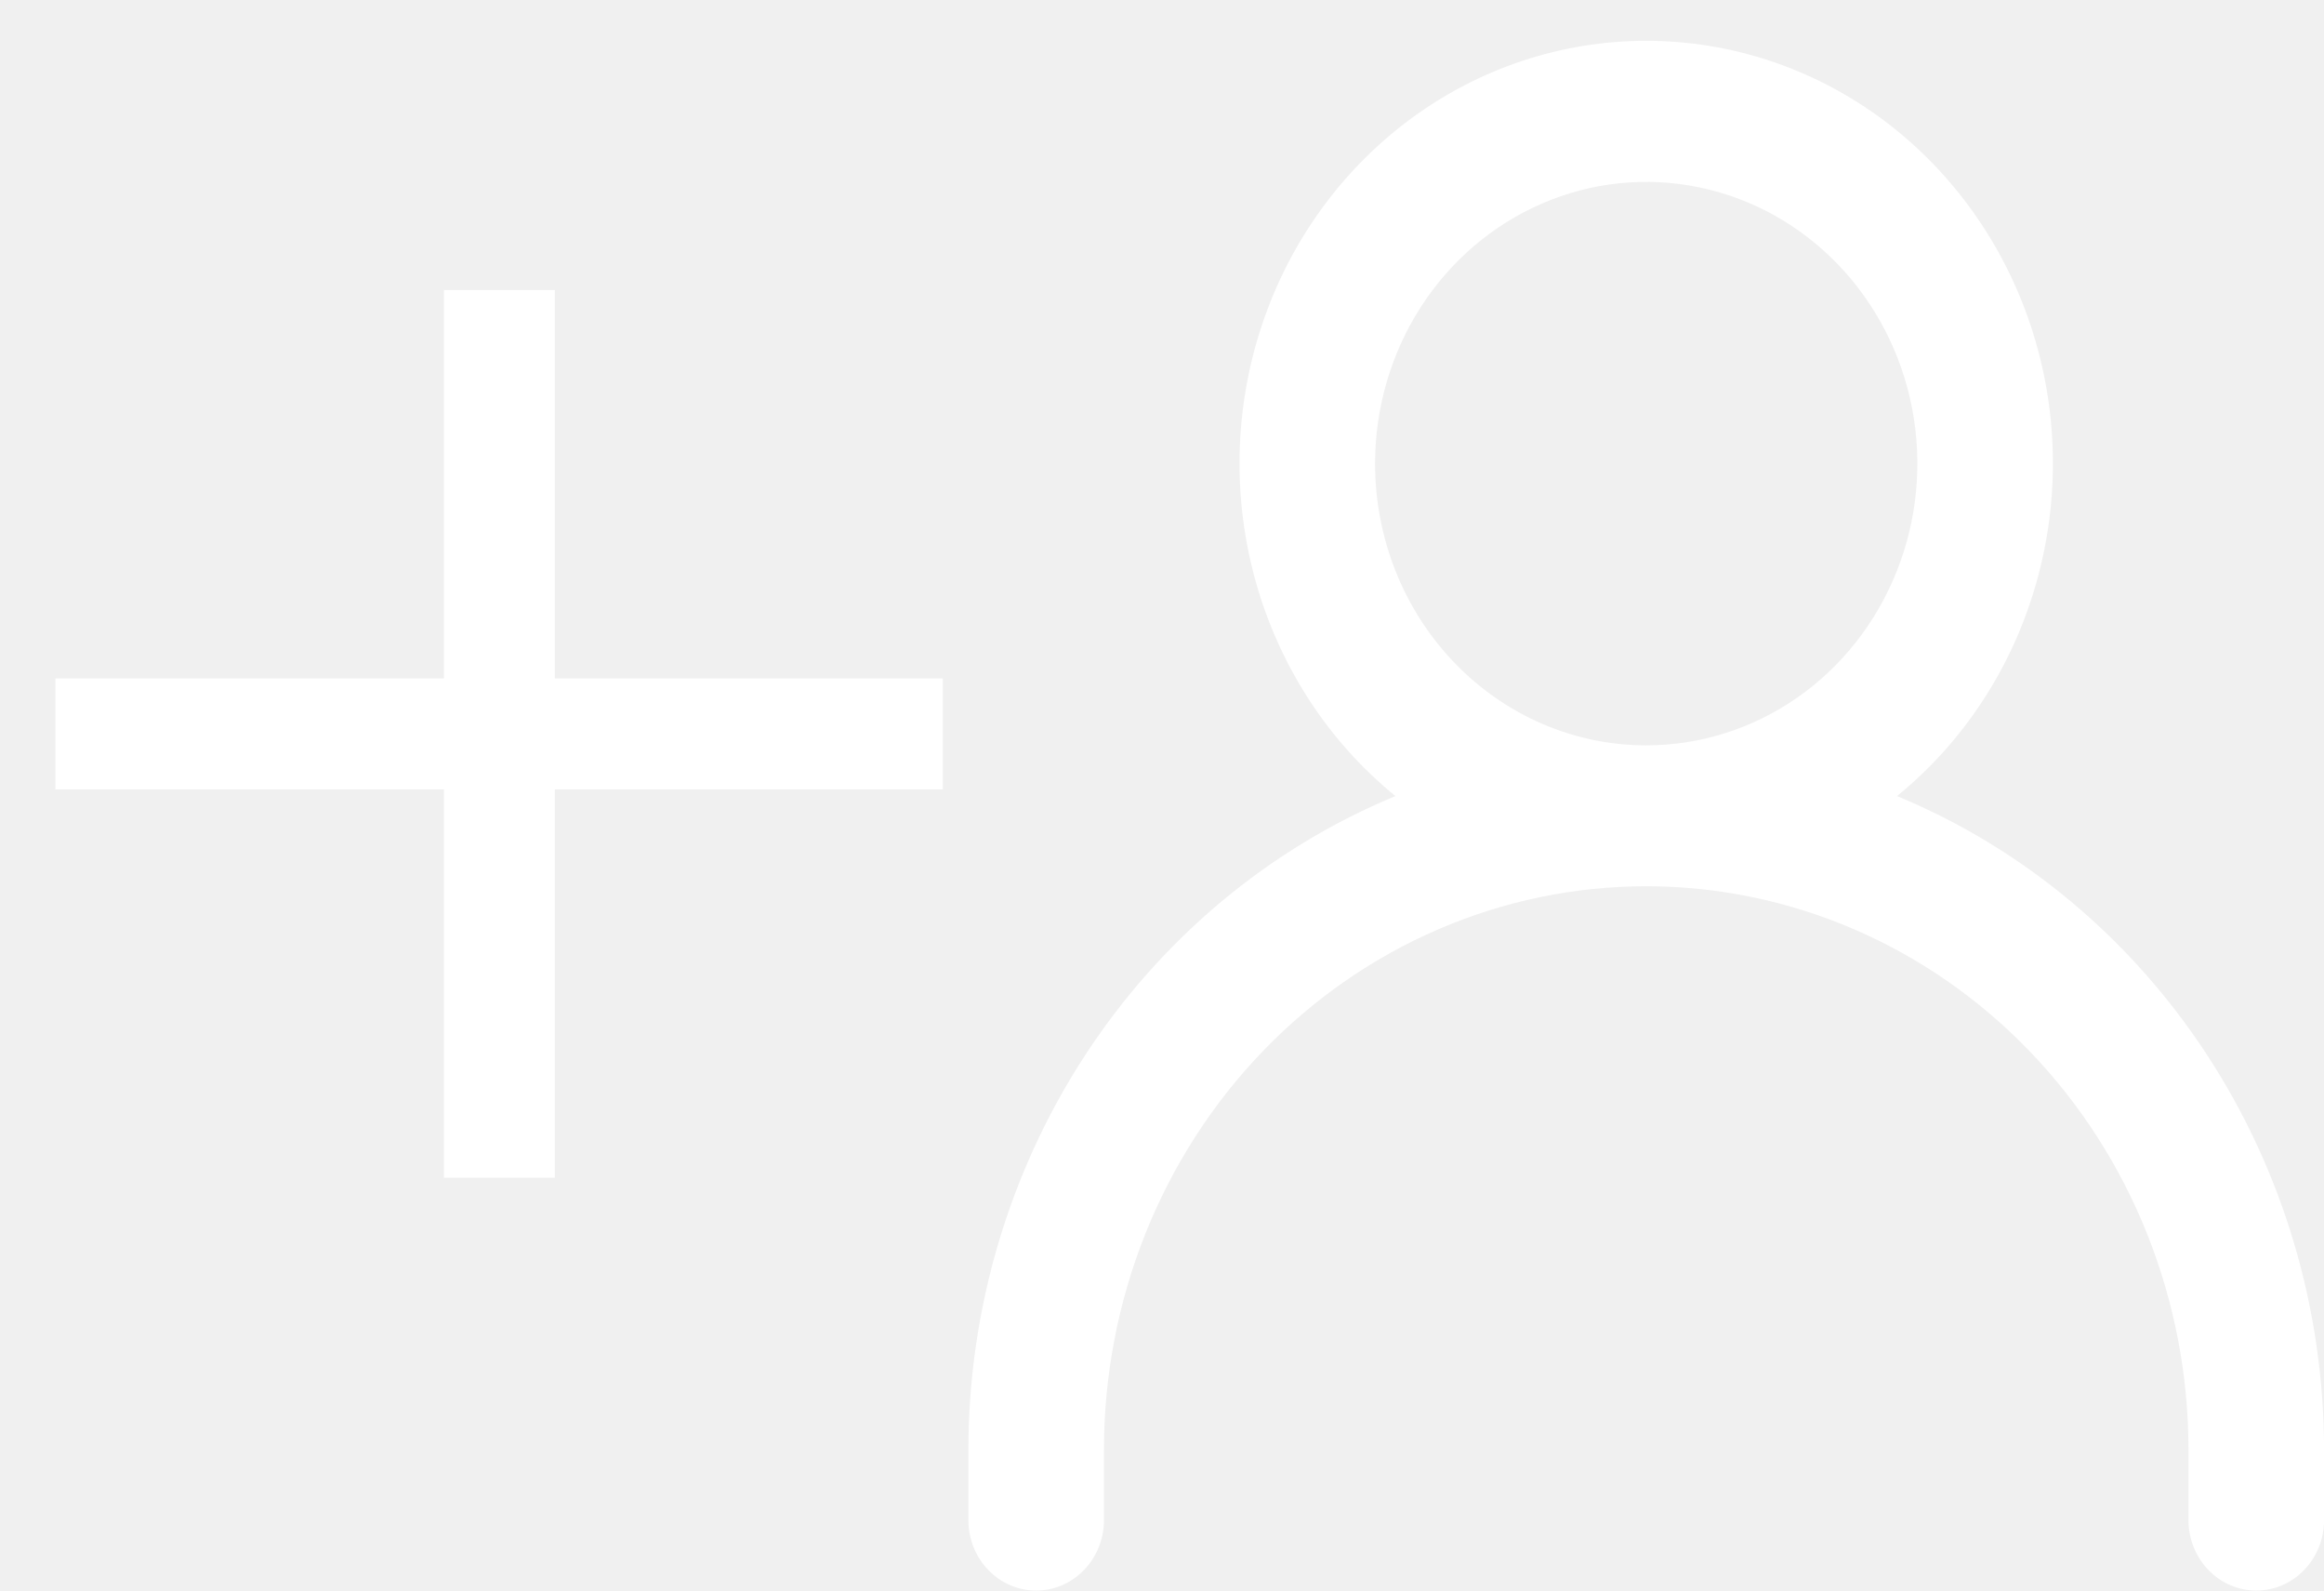
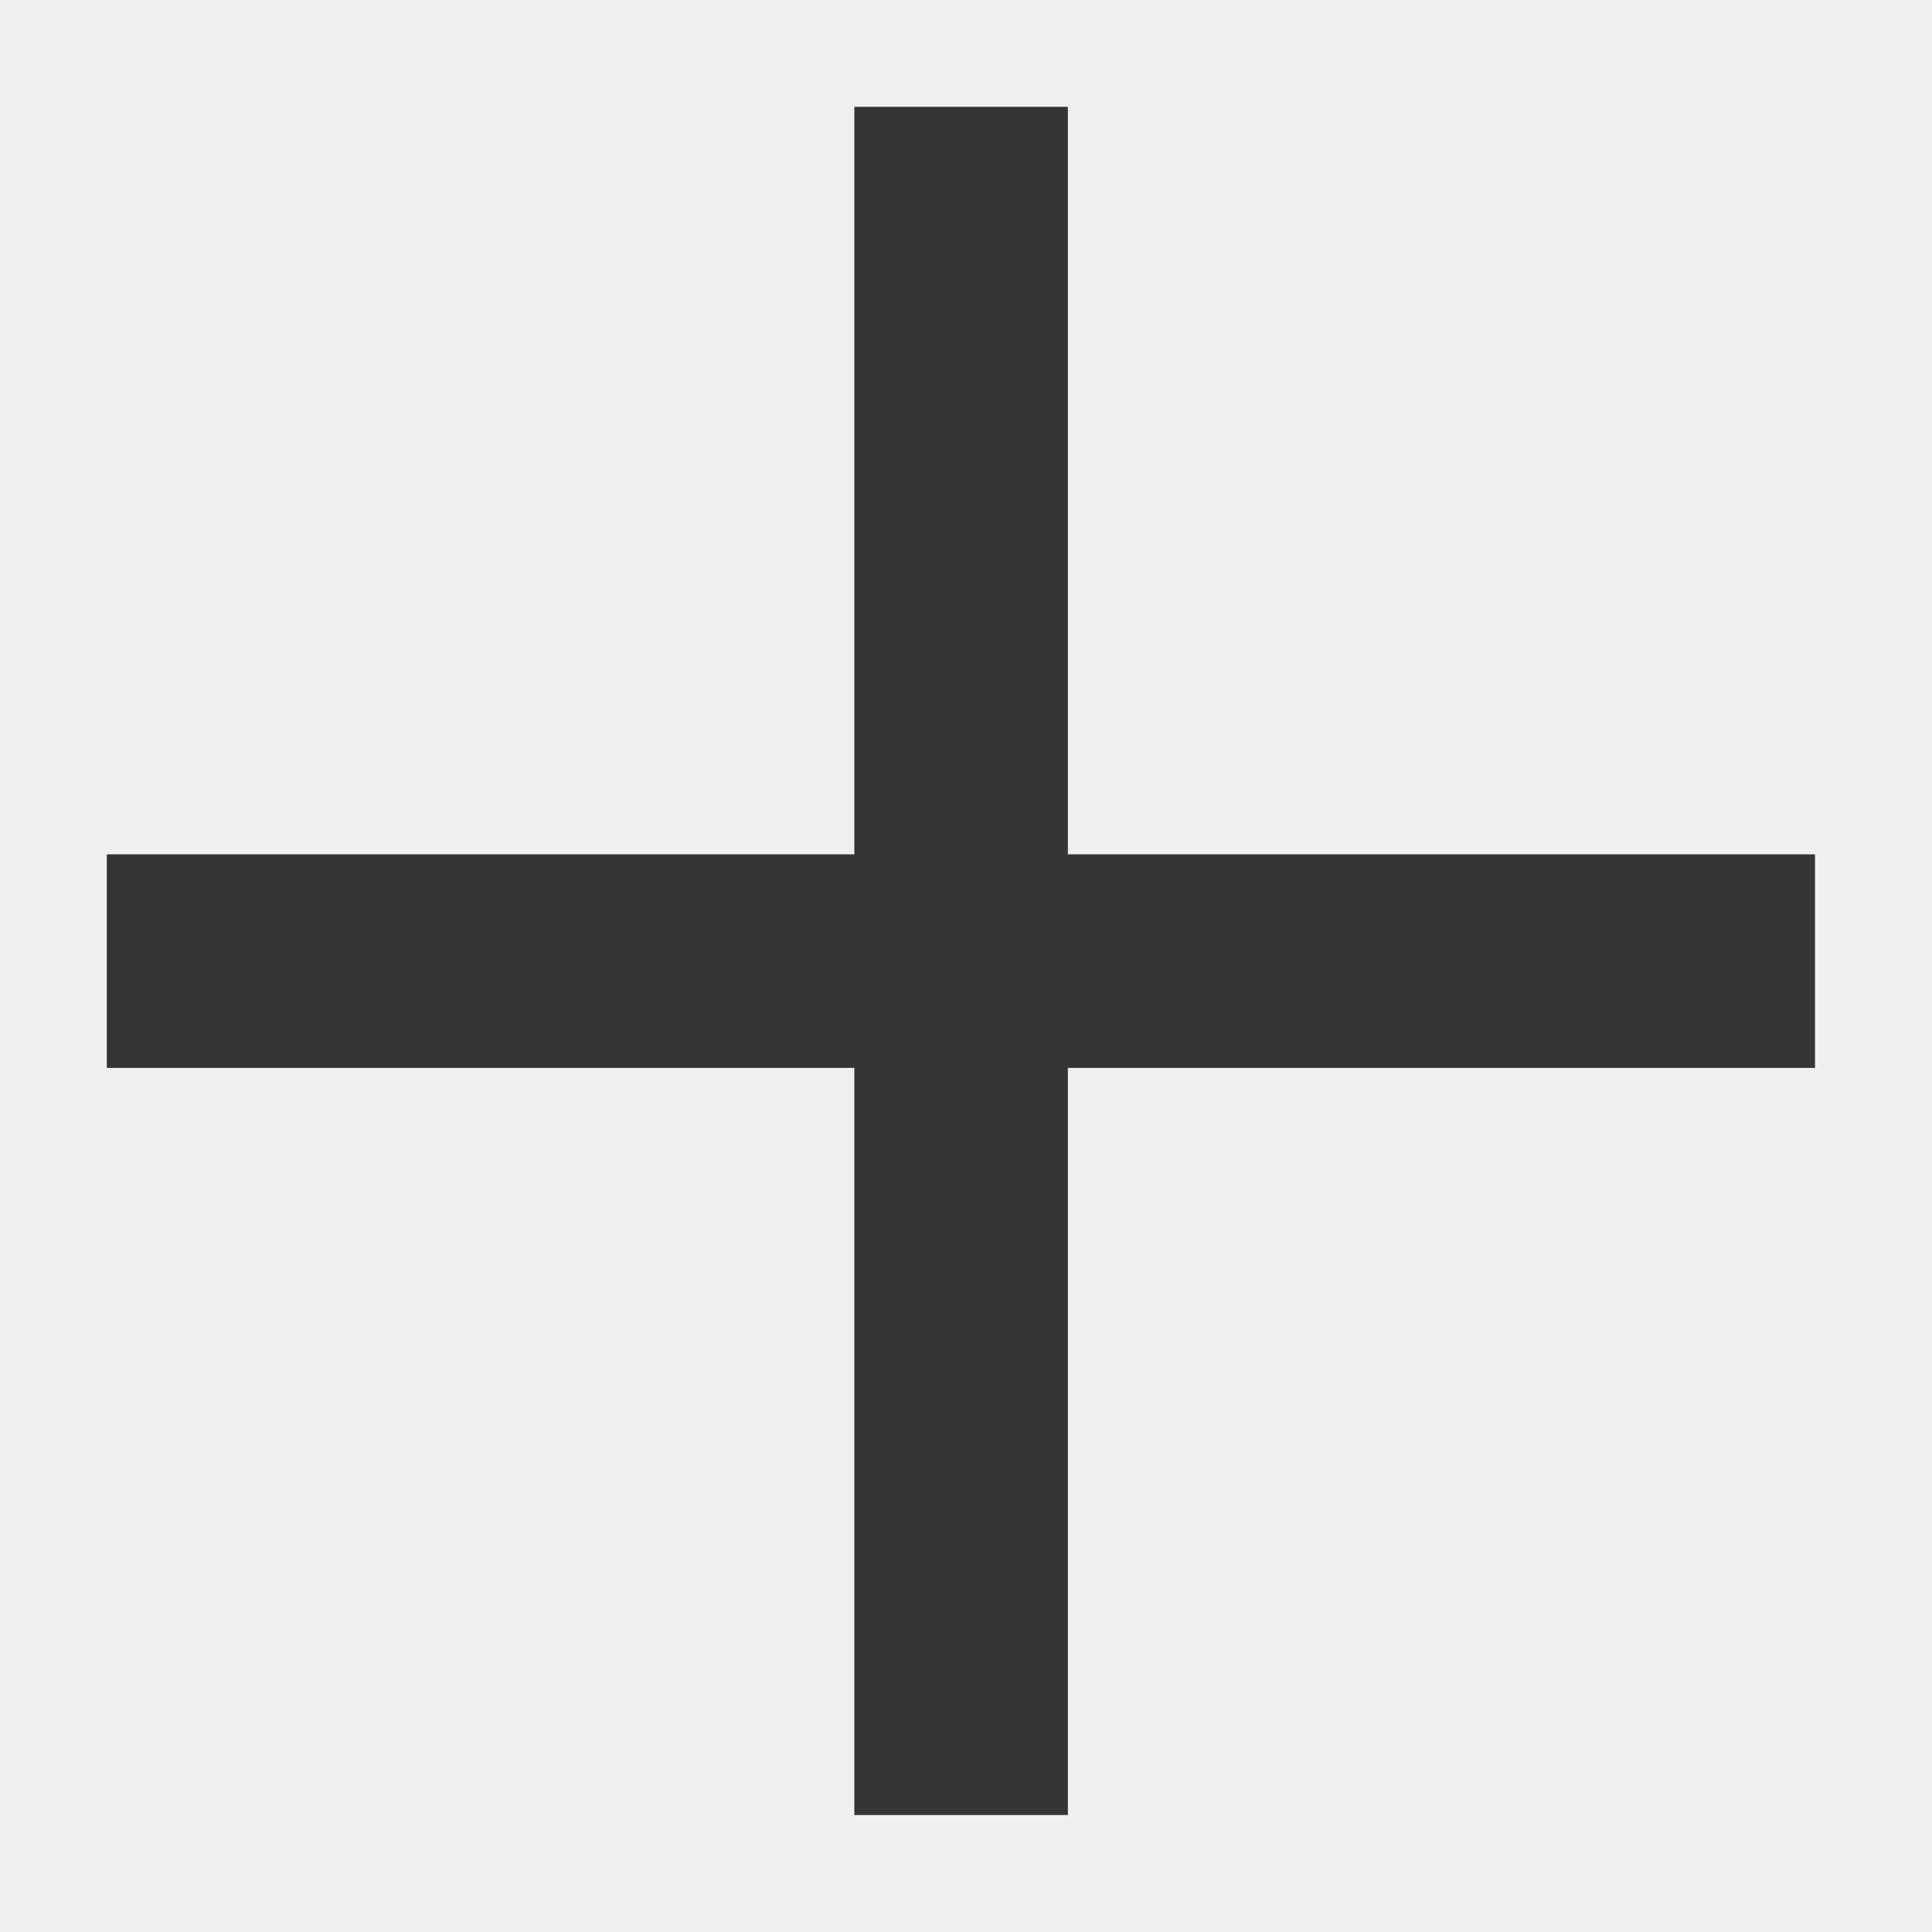
- <svg xmlns="http://www.w3.org/2000/svg" width="38" height="26" viewBox="0 0 38 26" fill="none">
-   <rect x="15.416" y="11.09" width="1.814" height="14.51" transform="rotate(90 15.416 11.0901)" fill="white" />
-   <rect x="9.072" y="19.25" width="1.814" height="14.51" transform="rotate(-180 9.07227 19.2505)" fill="white" />
-   <path fill-rule="evenodd" clip-rule="evenodd" d="M31.018 13.013C32.108 12.127 32.904 10.909 33.295 9.53C33.687 8.152 33.655 6.68 33.204 5.322C32.752 3.963 31.904 2.784 30.777 1.949C29.651 1.115 28.301 0.667 26.917 0.667C25.534 0.667 24.184 1.115 23.058 1.949C21.931 2.784 21.082 3.963 20.631 5.322C20.18 6.68 20.148 8.152 20.539 9.53C20.931 10.909 21.727 12.127 22.817 13.013C20.758 13.865 18.992 15.338 17.747 17.243C16.503 19.147 15.836 21.396 15.834 23.698V24.849C15.834 25.154 15.951 25.447 16.159 25.663C16.366 25.879 16.648 26 16.942 26C17.236 26 17.518 25.879 17.726 25.663C17.934 25.447 18.051 25.154 18.051 24.849V23.698C18.051 21.255 18.985 18.912 20.648 17.184C22.311 15.457 24.566 14.487 26.917 14.487C29.269 14.487 31.524 15.457 33.187 17.184C34.85 18.912 35.784 21.255 35.784 23.698V24.849C35.784 25.154 35.901 25.447 36.109 25.663C36.317 25.879 36.599 26 36.893 26C37.187 26 37.468 25.879 37.676 25.663C37.884 25.447 38.001 25.154 38.001 24.849V23.698C37.999 21.396 37.332 19.147 36.087 17.243C34.843 15.338 33.077 13.865 31.018 13.013ZM22.484 7.579C22.484 6.668 22.744 5.777 23.231 5.02C23.718 4.263 24.411 3.672 25.221 3.324C26.031 2.975 26.922 2.884 27.782 3.062C28.642 3.239 29.432 3.678 30.052 4.322C30.672 4.966 31.095 5.787 31.266 6.68C31.437 7.573 31.349 8.499 31.013 9.341C30.678 10.182 30.11 10.902 29.381 11.408C28.651 11.914 27.794 12.184 26.917 12.184C25.742 12.184 24.614 11.699 23.783 10.835C22.951 9.971 22.484 8.8 22.484 7.579Z" fill="white" />
+ <svg xmlns="http://www.w3.org/2000/svg" width="30" height="30" viewBox="0 0 30 30" fill="none">
+   <rect x="28.184" y="13.266" width="3.316" height="26.525" transform="rotate(90 28.1836 13.2659)" fill="#353535" />
+   <rect x="16.582" y="28.184" width="3.316" height="26.525" transform="rotate(-180 16.582 28.184)" fill="#353535" />
</svg>
